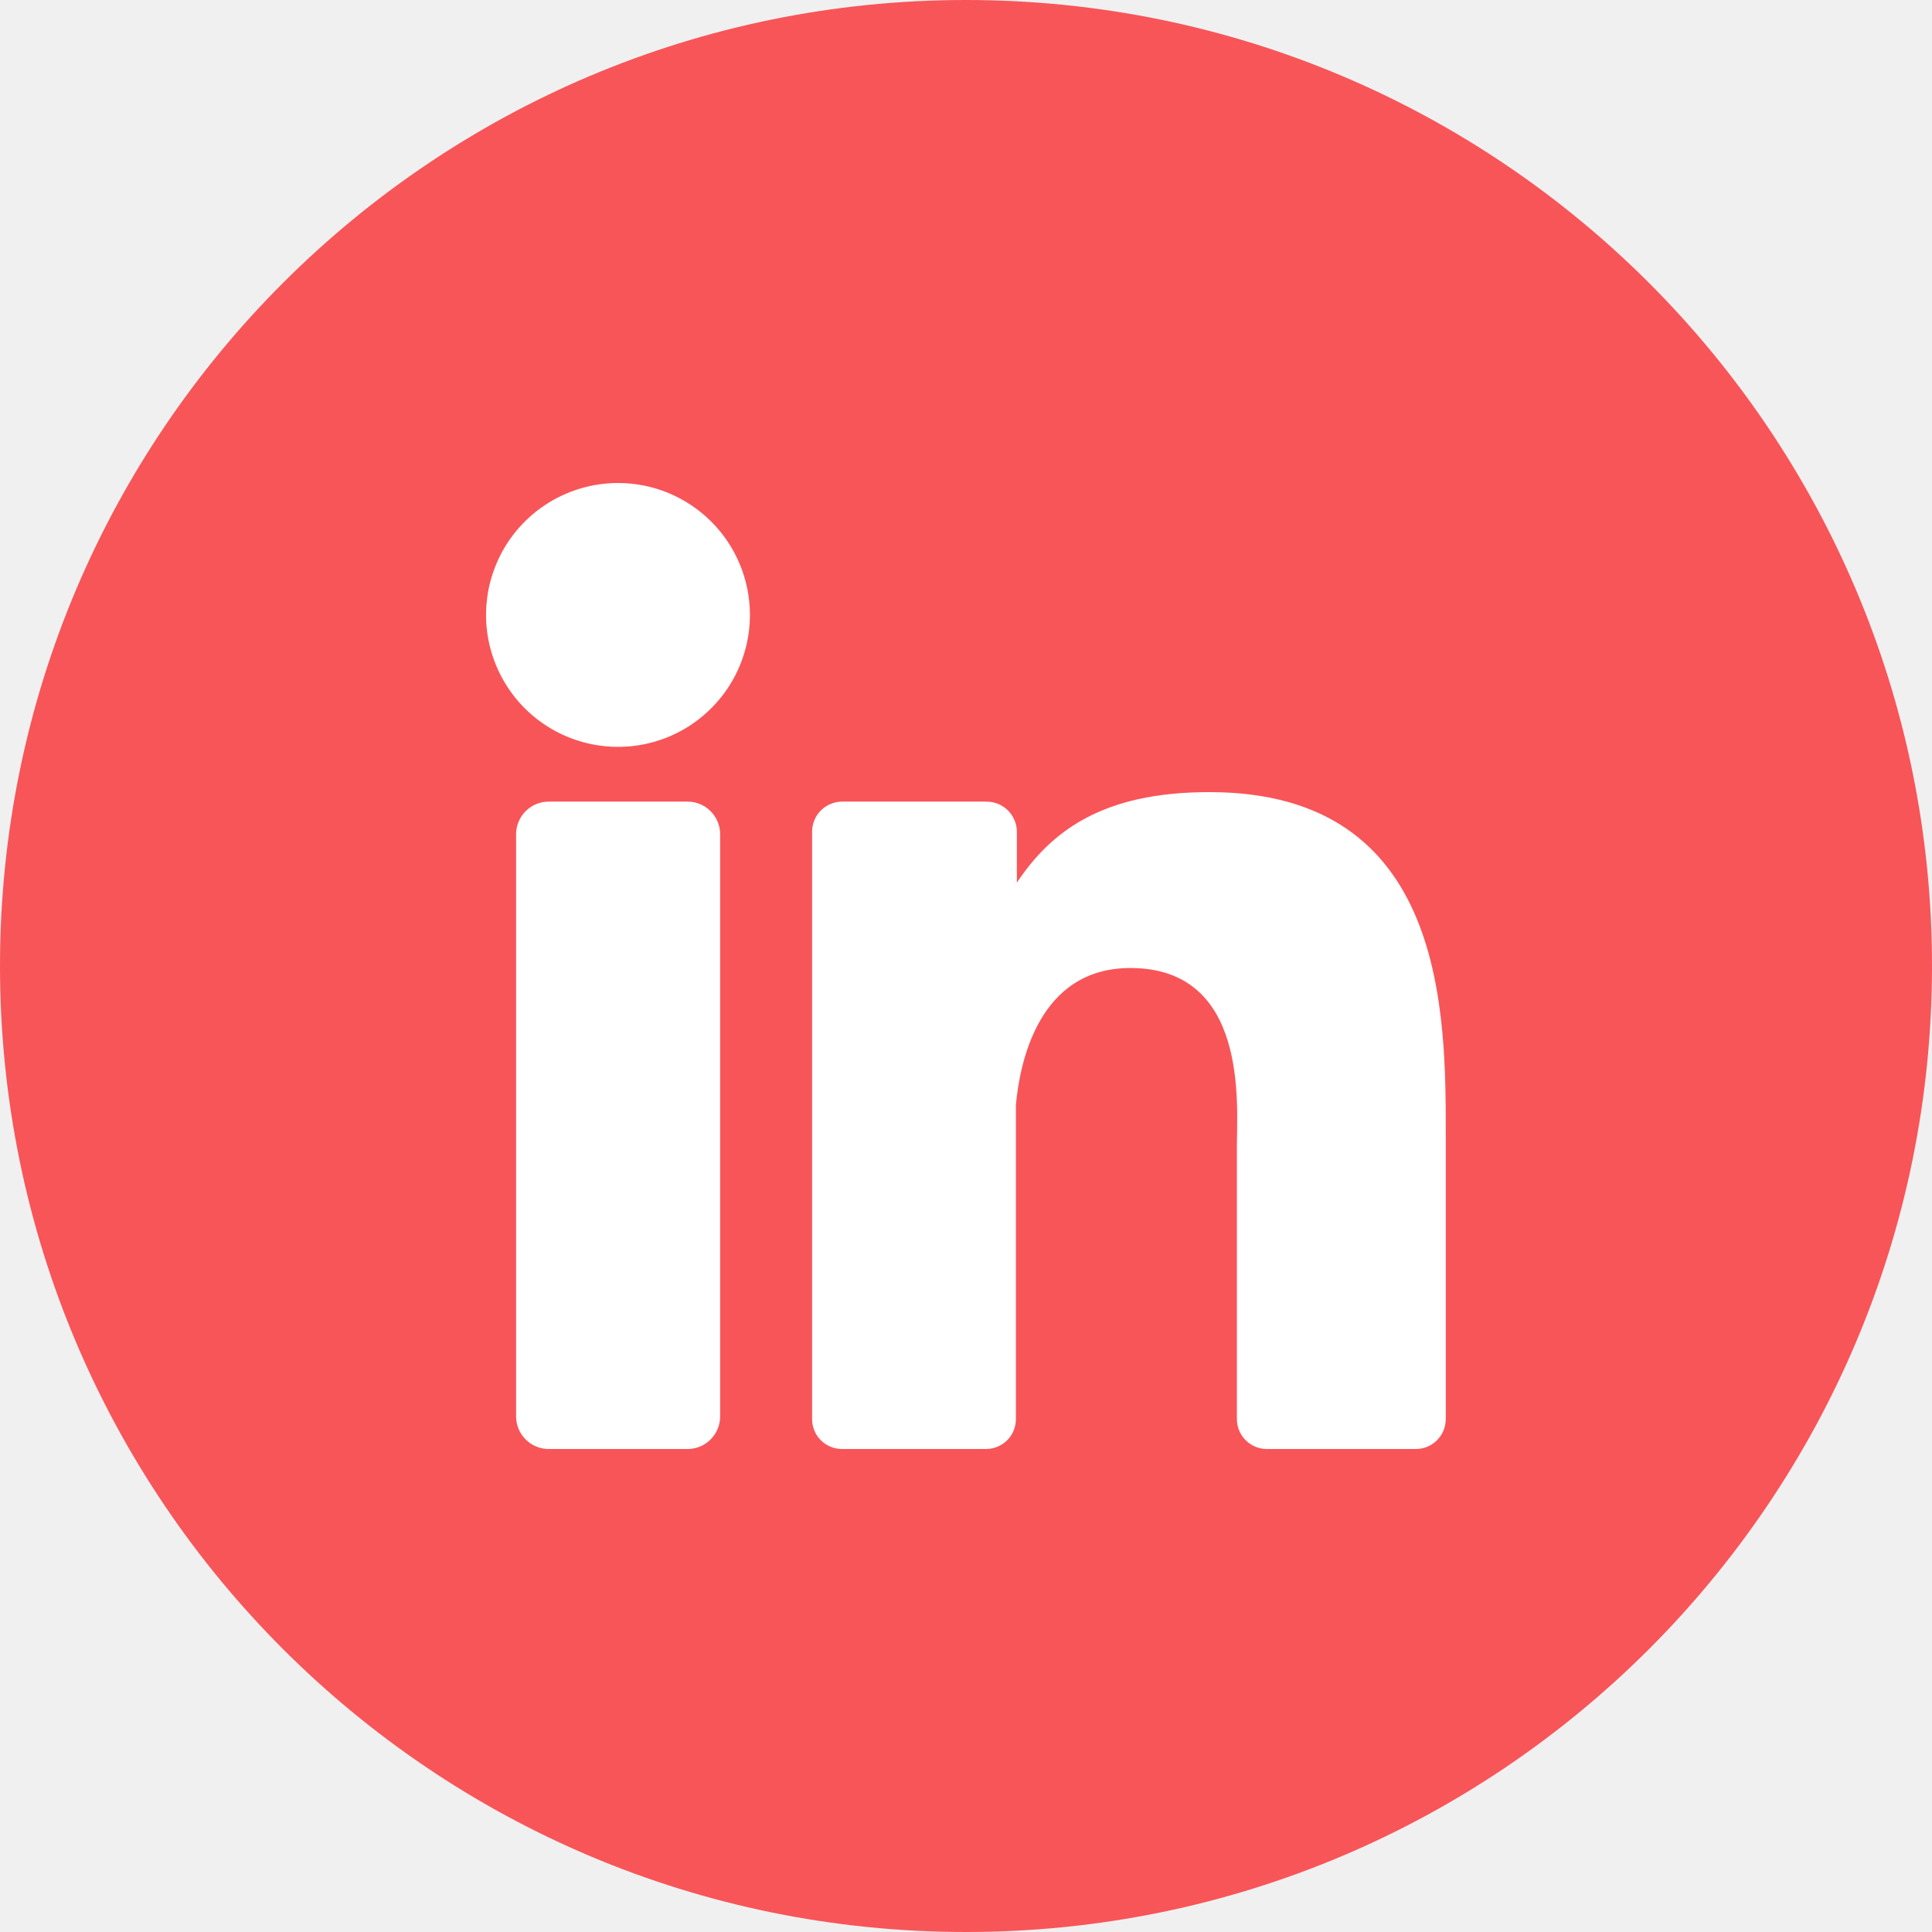
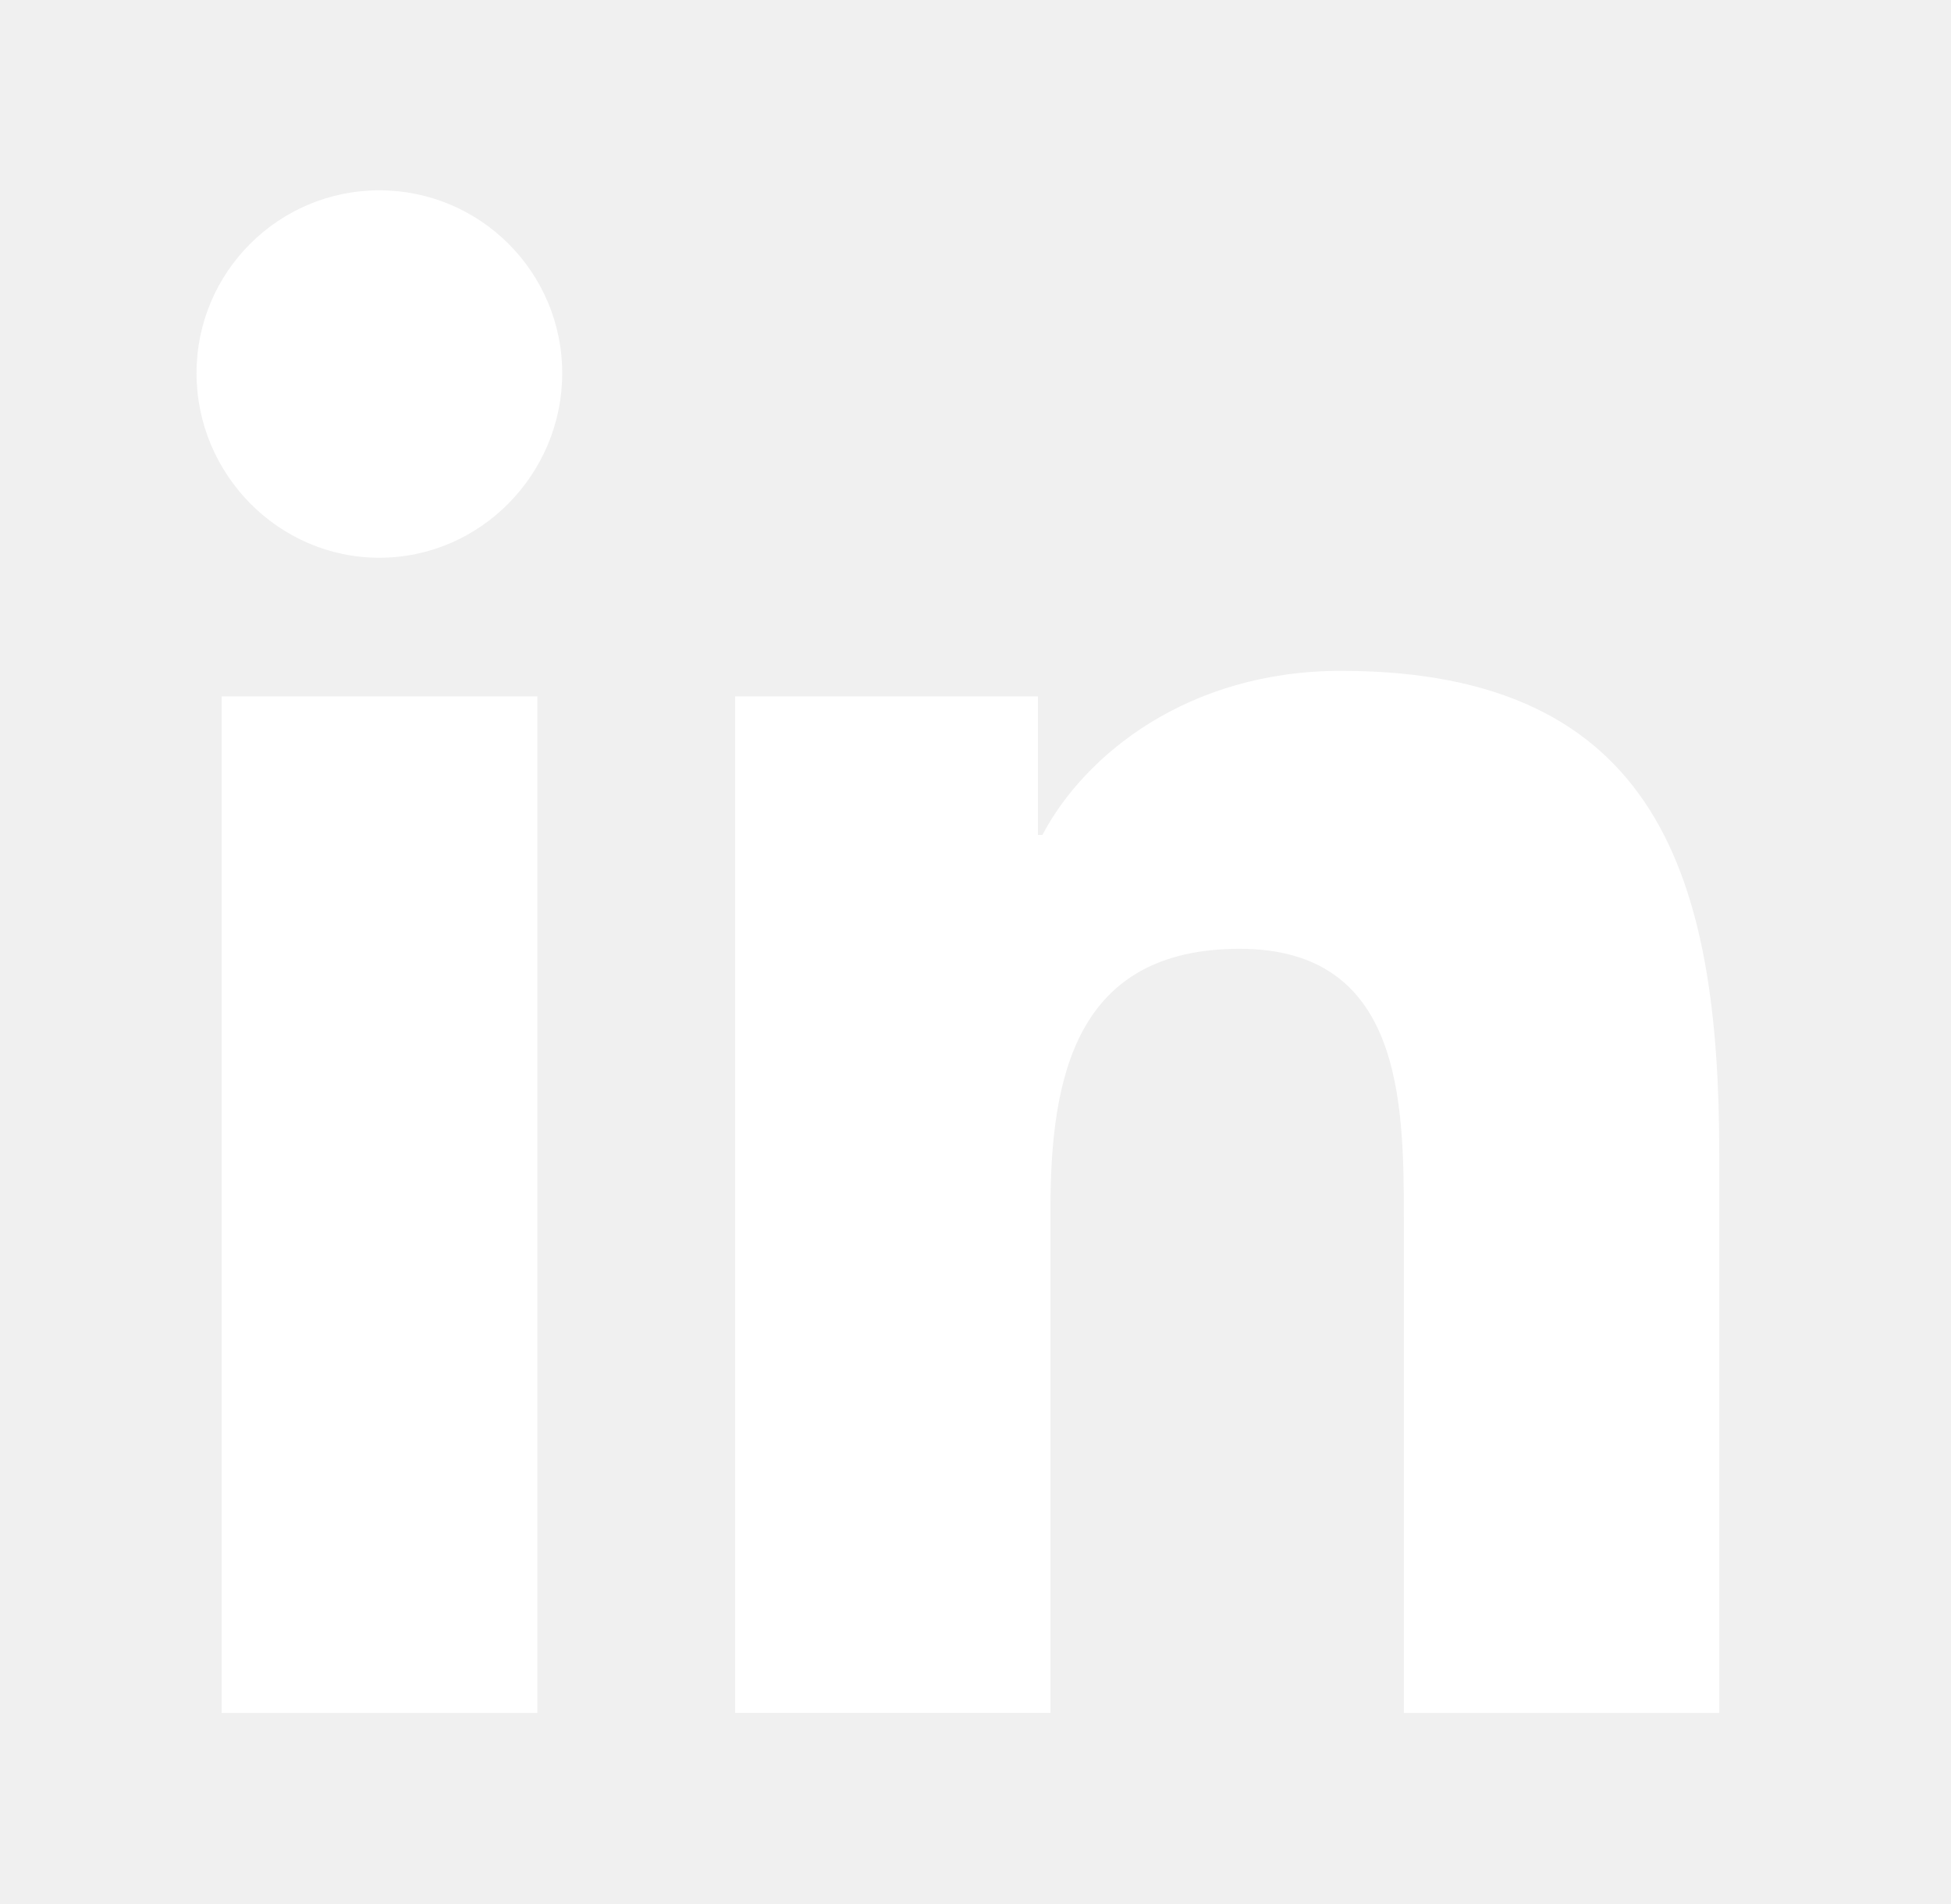
- <svg xmlns="http://www.w3.org/2000/svg" width="24" height="24" viewBox="0 0 24 24" fill="none">
-   <g id="linkedin 1" clip-path="url(#clip0_11_4834)">
-     <g id="Layer 2">
-       <g id="10.linkedin">
-         <path id="background" d="M12 24C18.627 24 24 18.627 24 12C24 5.373 18.627 0 12 0C5.373 0 0 5.373 0 12C0 18.627 5.373 24 12 24Z" fill="#F85559" />
-         <g id="icon">
-           <path id="Vector" d="M9.316 7.637C9.316 7.962 9.22 8.279 9.04 8.549C8.86 8.818 8.604 9.029 8.305 9.153C8.005 9.277 7.676 9.31 7.357 9.246C7.039 9.183 6.747 9.027 6.518 8.798C6.289 8.569 6.133 8.276 6.069 7.958C6.006 7.64 6.039 7.311 6.163 7.011C6.287 6.711 6.498 6.456 6.767 6.276C7.037 6.096 7.354 6 7.678 6C8.113 6 8.529 6.173 8.836 6.48C9.143 6.787 9.315 7.203 9.316 7.637Z" fill="white" />
-           <path id="Vector_2" d="M8.541 9.958H6.816C6.592 9.958 6.411 10.14 6.411 10.364V17.594C6.411 17.818 6.592 18 6.816 18H8.541C8.765 18 8.946 17.818 8.946 17.594V10.364C8.946 10.14 8.765 9.958 8.541 9.958Z" fill="white" />
-           <path id="Vector_3" d="M17.96 14.127V17.627C17.96 17.726 17.921 17.821 17.851 17.891C17.782 17.961 17.687 18 17.588 18H15.737C15.639 18 15.544 17.961 15.474 17.891C15.404 17.821 15.365 17.726 15.365 17.627V14.236C15.365 13.729 15.512 12.025 14.042 12.025C12.902 12.025 12.669 13.197 12.62 13.723V17.635C12.618 17.732 12.579 17.825 12.51 17.893C12.441 17.961 12.348 17.999 12.251 18H10.46C10.412 18 10.363 17.991 10.318 17.972C10.272 17.953 10.231 17.926 10.197 17.891C10.162 17.857 10.134 17.816 10.116 17.77C10.097 17.725 10.088 17.676 10.088 17.627V10.333C10.088 10.284 10.097 10.235 10.116 10.19C10.134 10.144 10.162 10.103 10.197 10.068C10.231 10.033 10.272 10.006 10.318 9.987C10.363 9.968 10.412 9.958 10.46 9.958H12.251C12.301 9.958 12.35 9.967 12.396 9.985C12.442 10.004 12.484 10.031 12.52 10.066C12.555 10.101 12.583 10.142 12.602 10.188C12.622 10.234 12.632 10.283 12.632 10.333V10.964C13.055 10.333 13.683 9.84 15.021 9.84C17.978 9.838 17.96 12.606 17.96 14.127Z" fill="white" />
-         </g>
-       </g>
+ <svg xmlns="http://www.w3.org/2000/svg" width="41" height="40" viewBox="0 0 41 40" fill="none">
+   <g id="linkedin 1">
+     <g id="_x31_0.Linkedin">
+       <path id="Vector" d="M36.122 36V35.999H36.13V24.263C36.13 18.522 34.894 14.099 28.182 14.099C24.955 14.099 22.79 15.87 21.906 17.548H21.812V14.635H15.448V35.999H22.075V25.42C22.075 22.635 22.603 19.941 26.052 19.941C29.451 19.941 29.502 23.12 29.502 25.598V36H36.122Z" fill="white" />
+       <path id="Vector_2" d="M4.658 14.636H11.292V36H4.658V14.636Z" fill="white" />
+       <path id="Vector_3" d="M7.972 4C5.851 4 4.13 5.721 4.13 7.843C4.13 9.964 5.851 11.722 7.972 11.722C10.094 11.722 11.815 9.964 11.815 7.843C11.814 5.721 10.092 4 7.972 4Z" fill="white" />
    </g>
  </g>
-   <defs>
-     <clipPath id="clip0_11_4834">
-       <rect width="24" height="24" fill="white" />
-     </clipPath>
-   </defs>
</svg>
